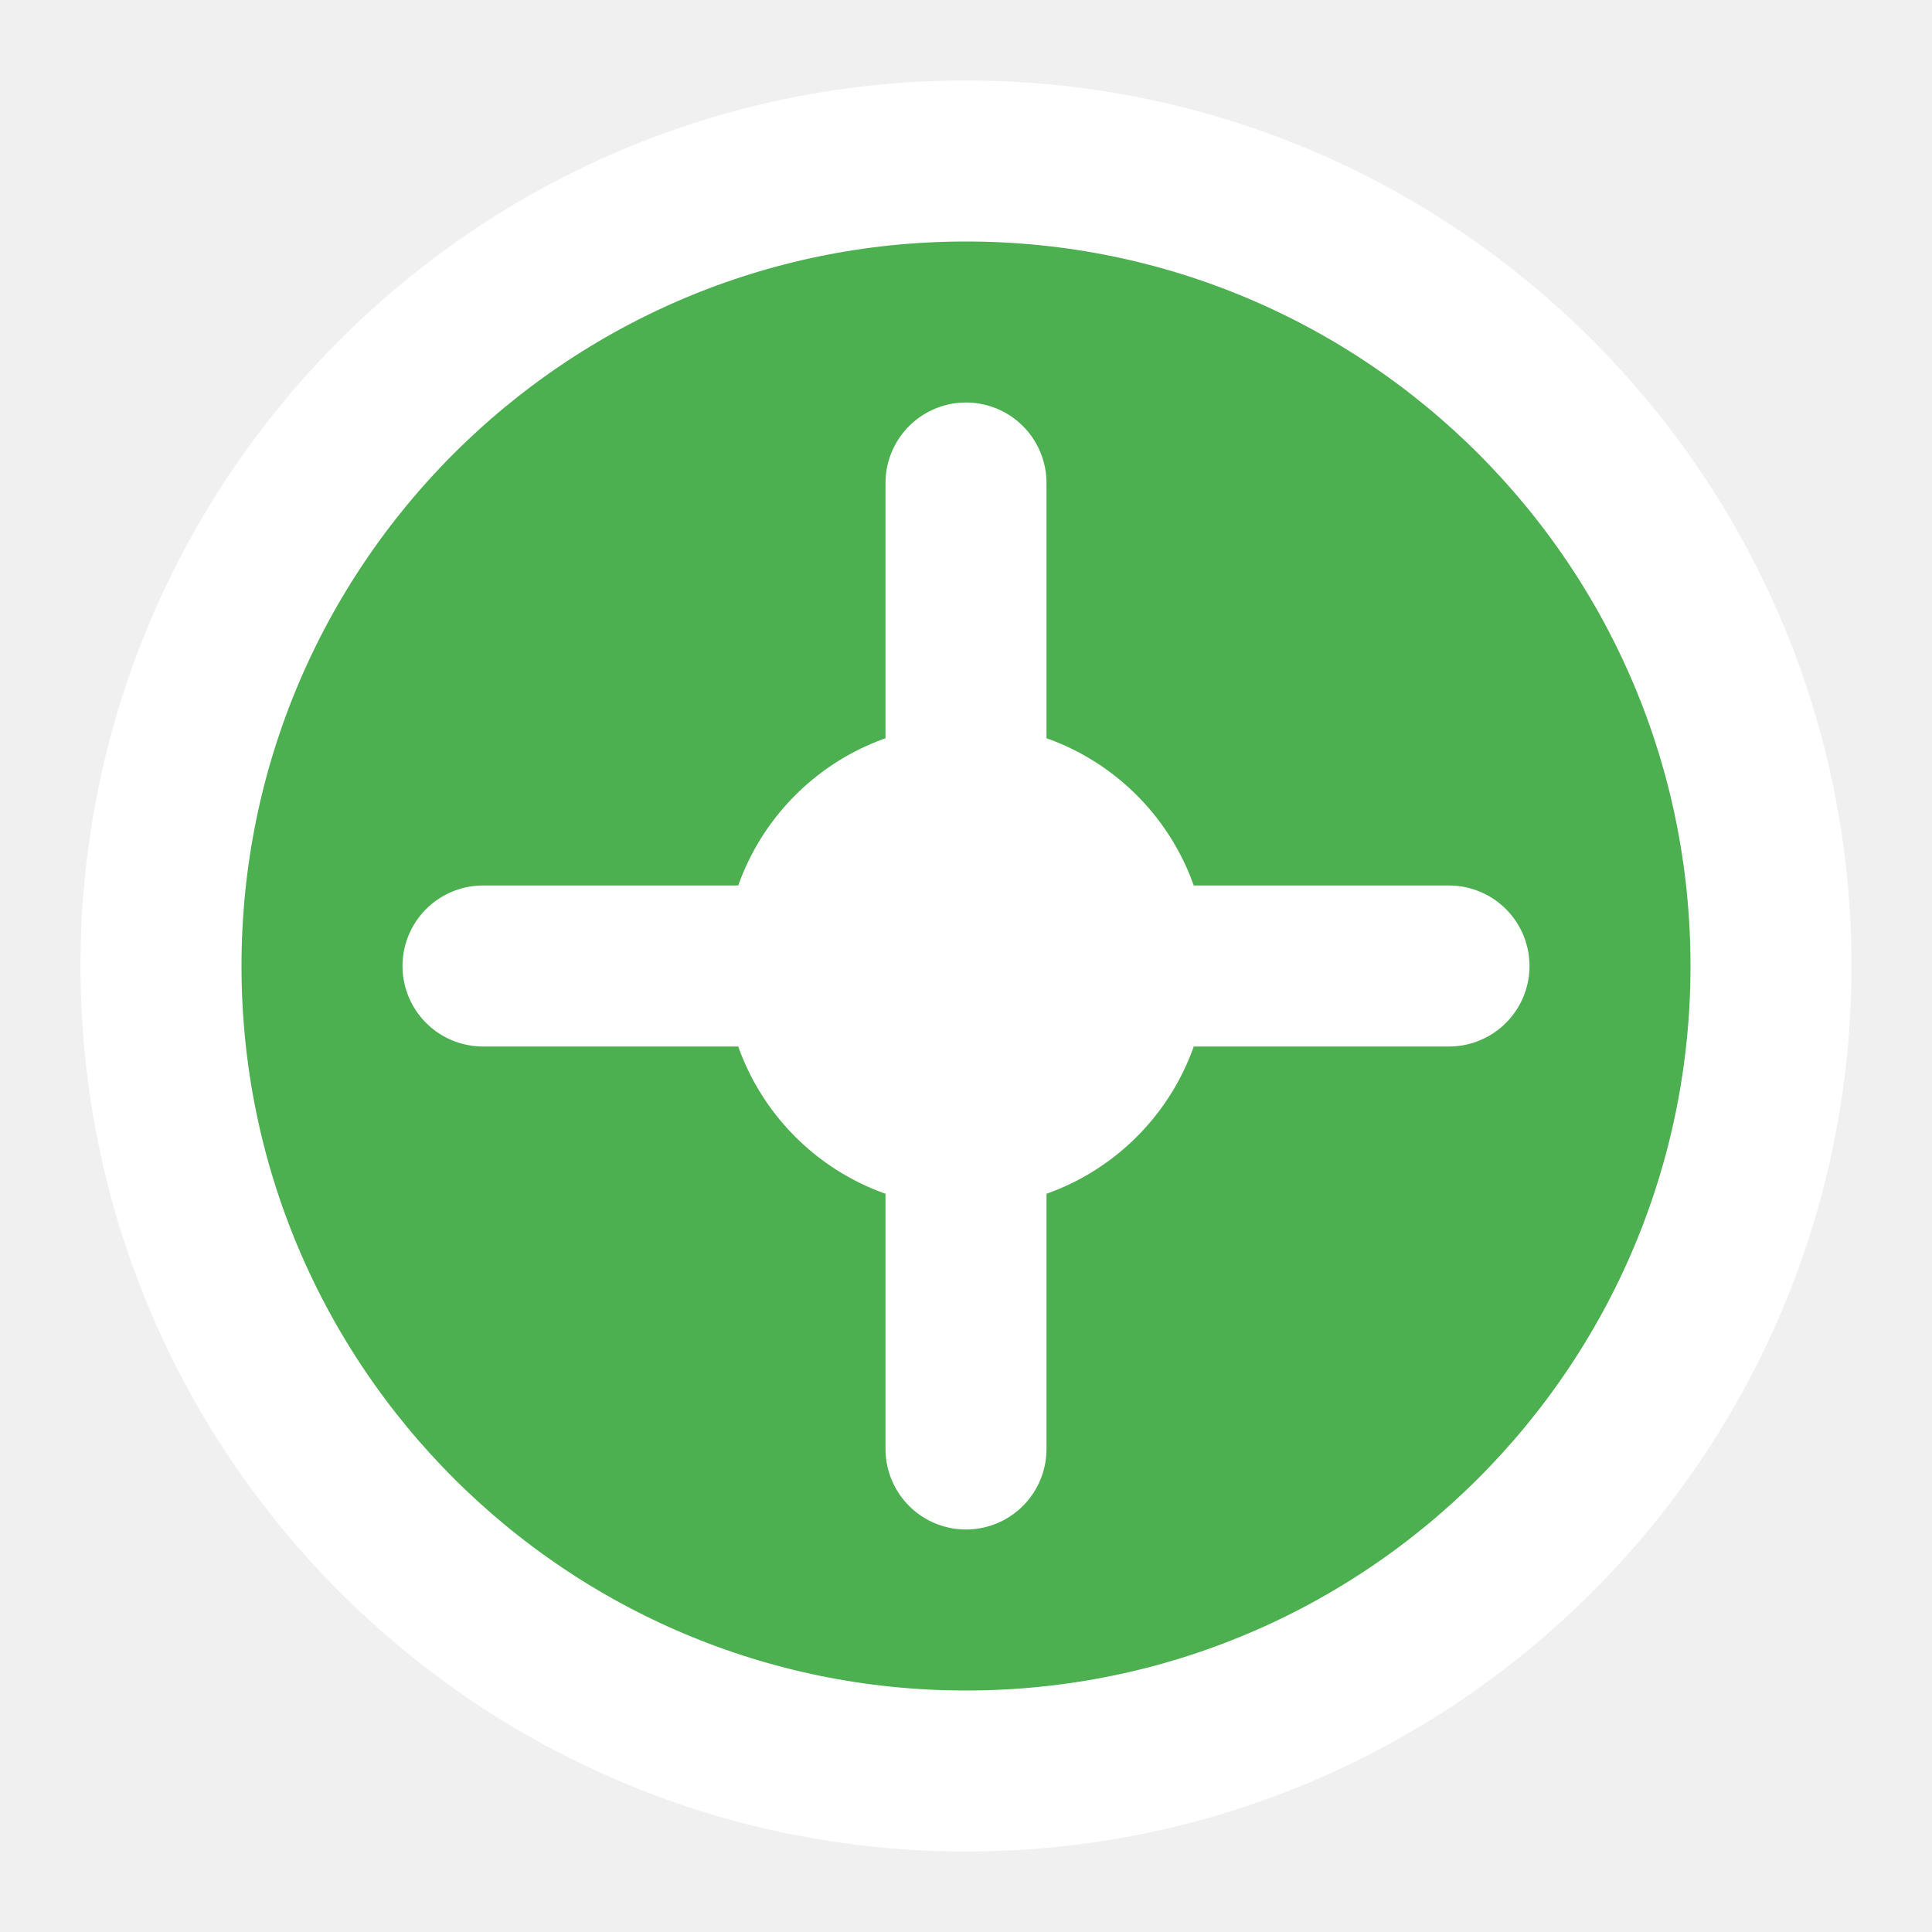
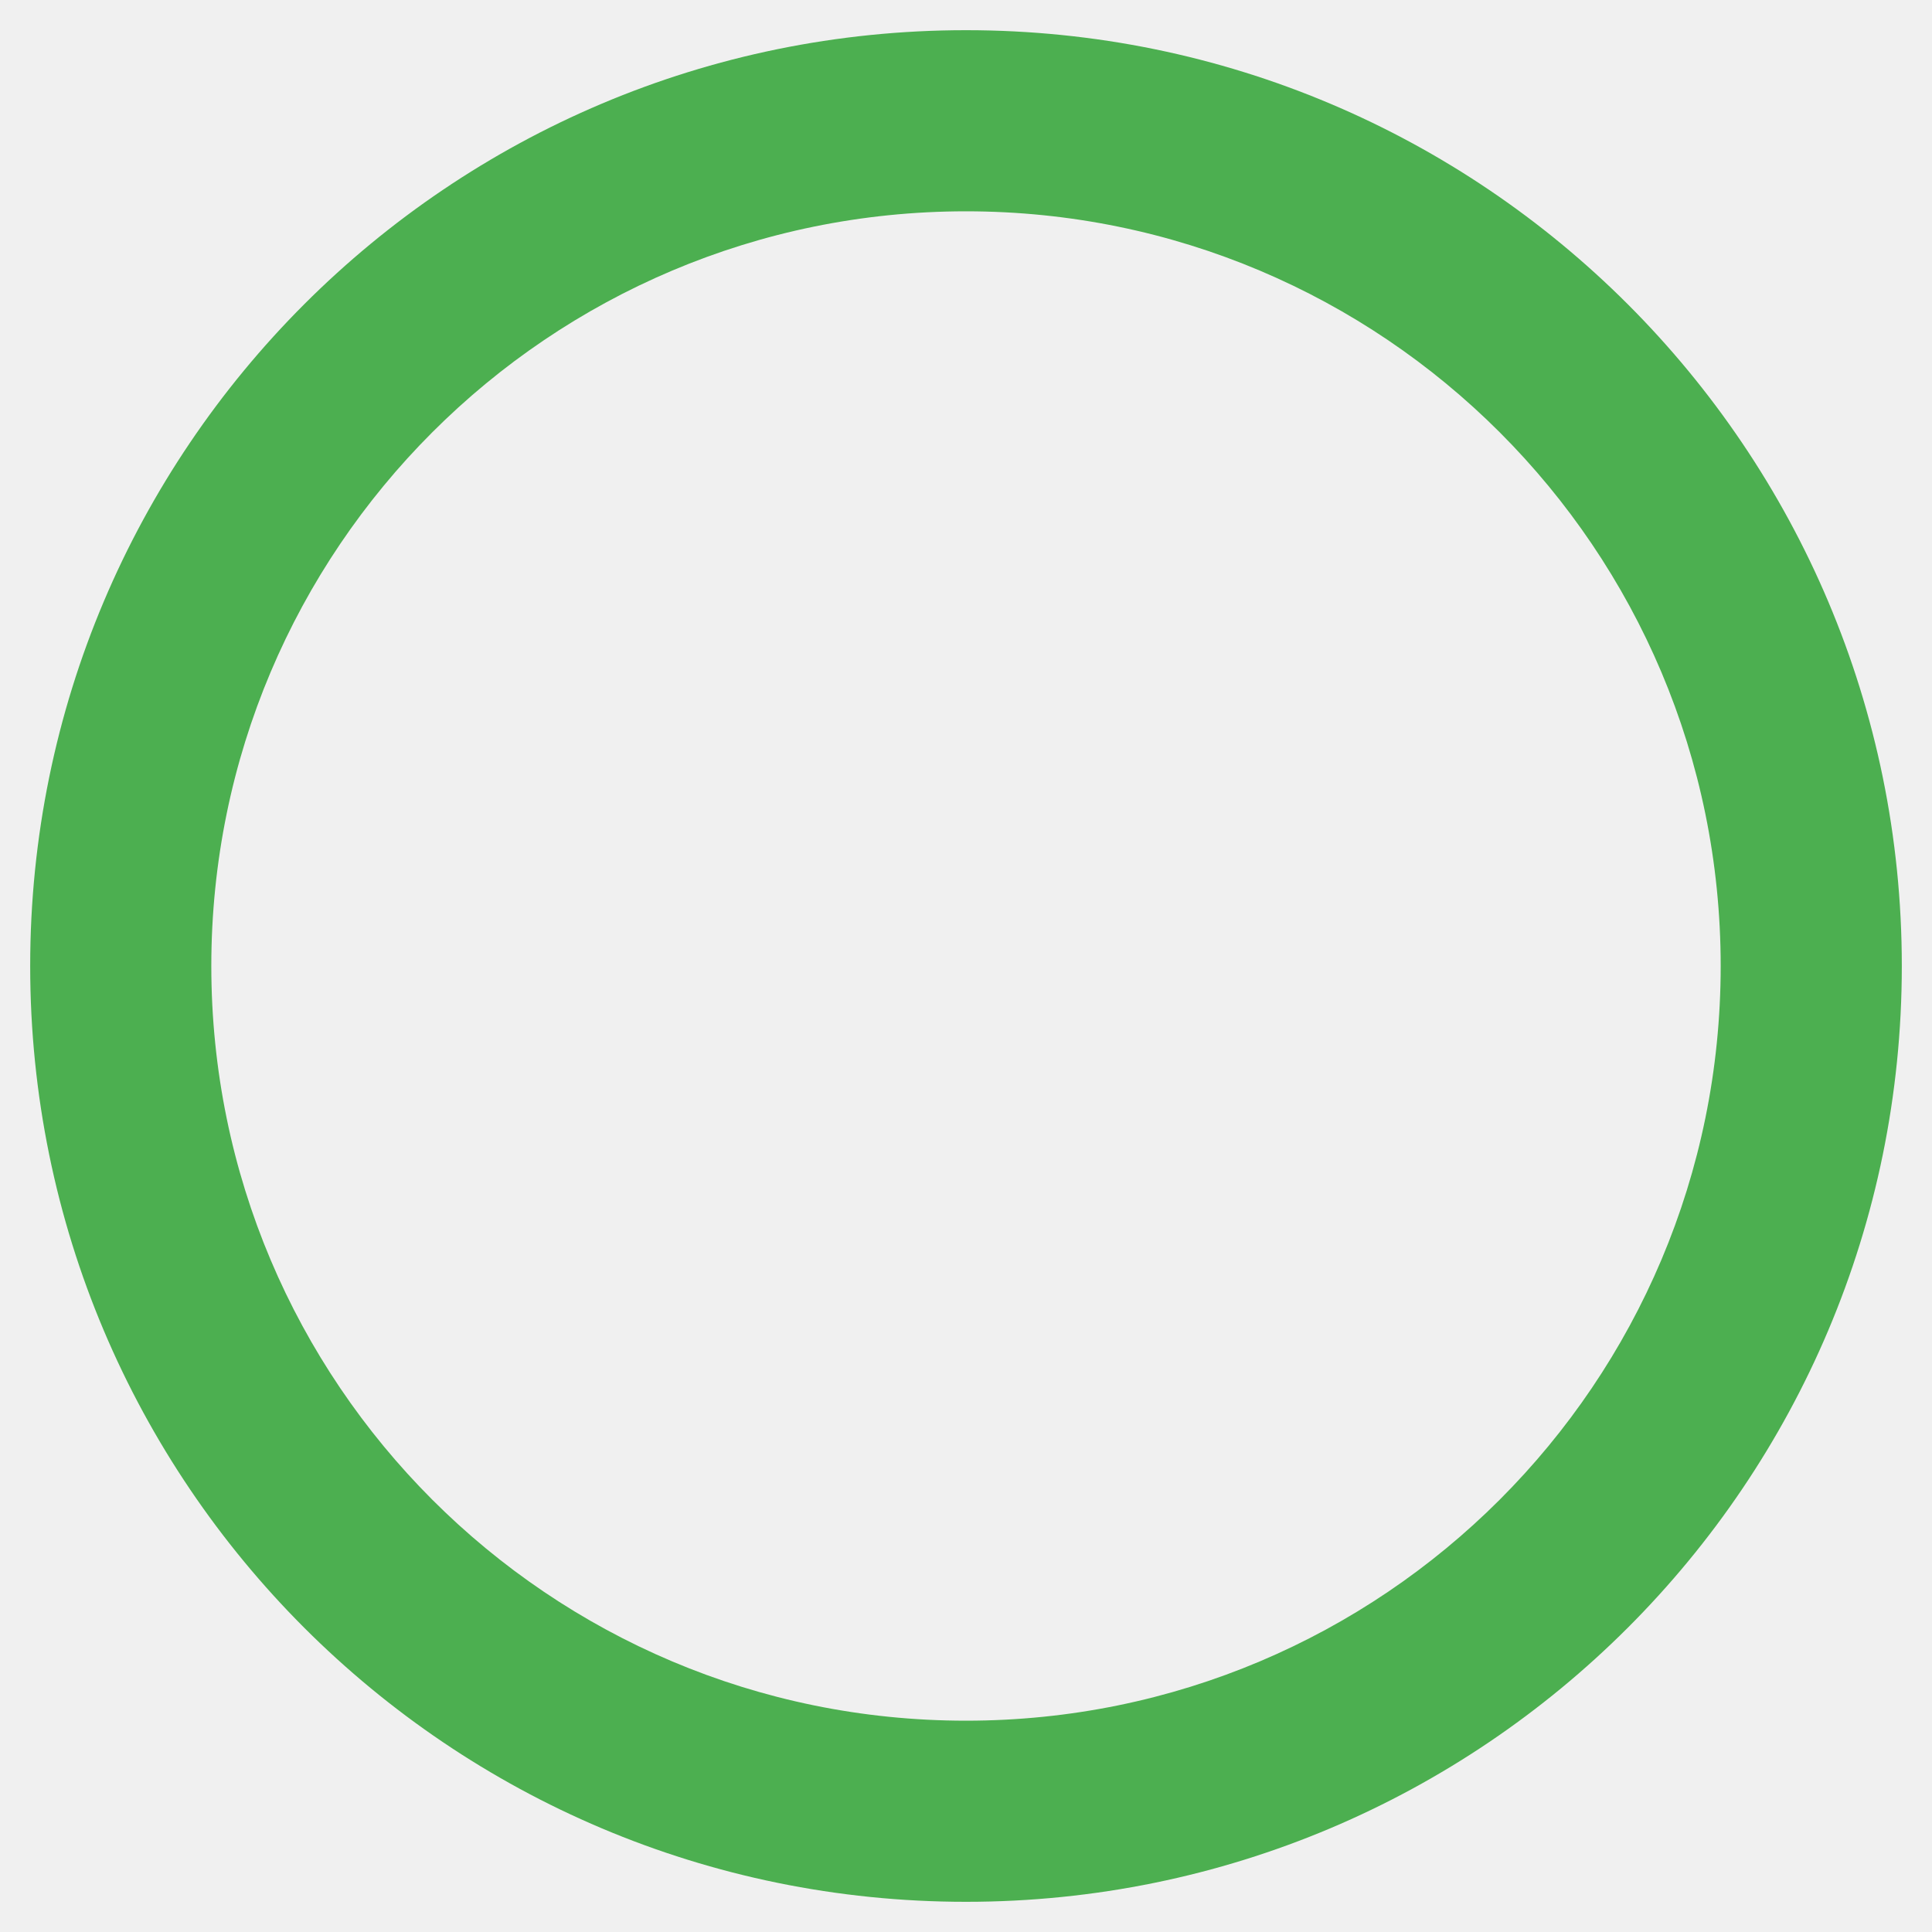
- <svg xmlns="http://www.w3.org/2000/svg" viewBox="0 0 24 24" fill="none">
-   <circle cx="12" cy="12" r="10" fill="#4CAF50" stroke="#fff" stroke-width="2" />
-   <path d="M12 6v12M6 12h12" stroke="#fff" stroke-width="2" stroke-linecap="round" />
-   <circle cx="12" cy="12" r="3" fill="#fff" />
+ <svg xmlns="http://www.w3.org/2000/svg" stroke="#4CAF50" fill="#4CAF50" stroke-width="0" viewBox="0 0 512 512" class="text-green-400" height="36" width="36">
+   <path d="M256 8C119 8 8 119 8 256s111 248 248 248 248-111 248-248S393 8 256 8zm0 448c-110.5 0-200-89.5-200-200S145.5 56 256 56s200 89.5 200 200-89.5 200-200 200z" />
</svg>
